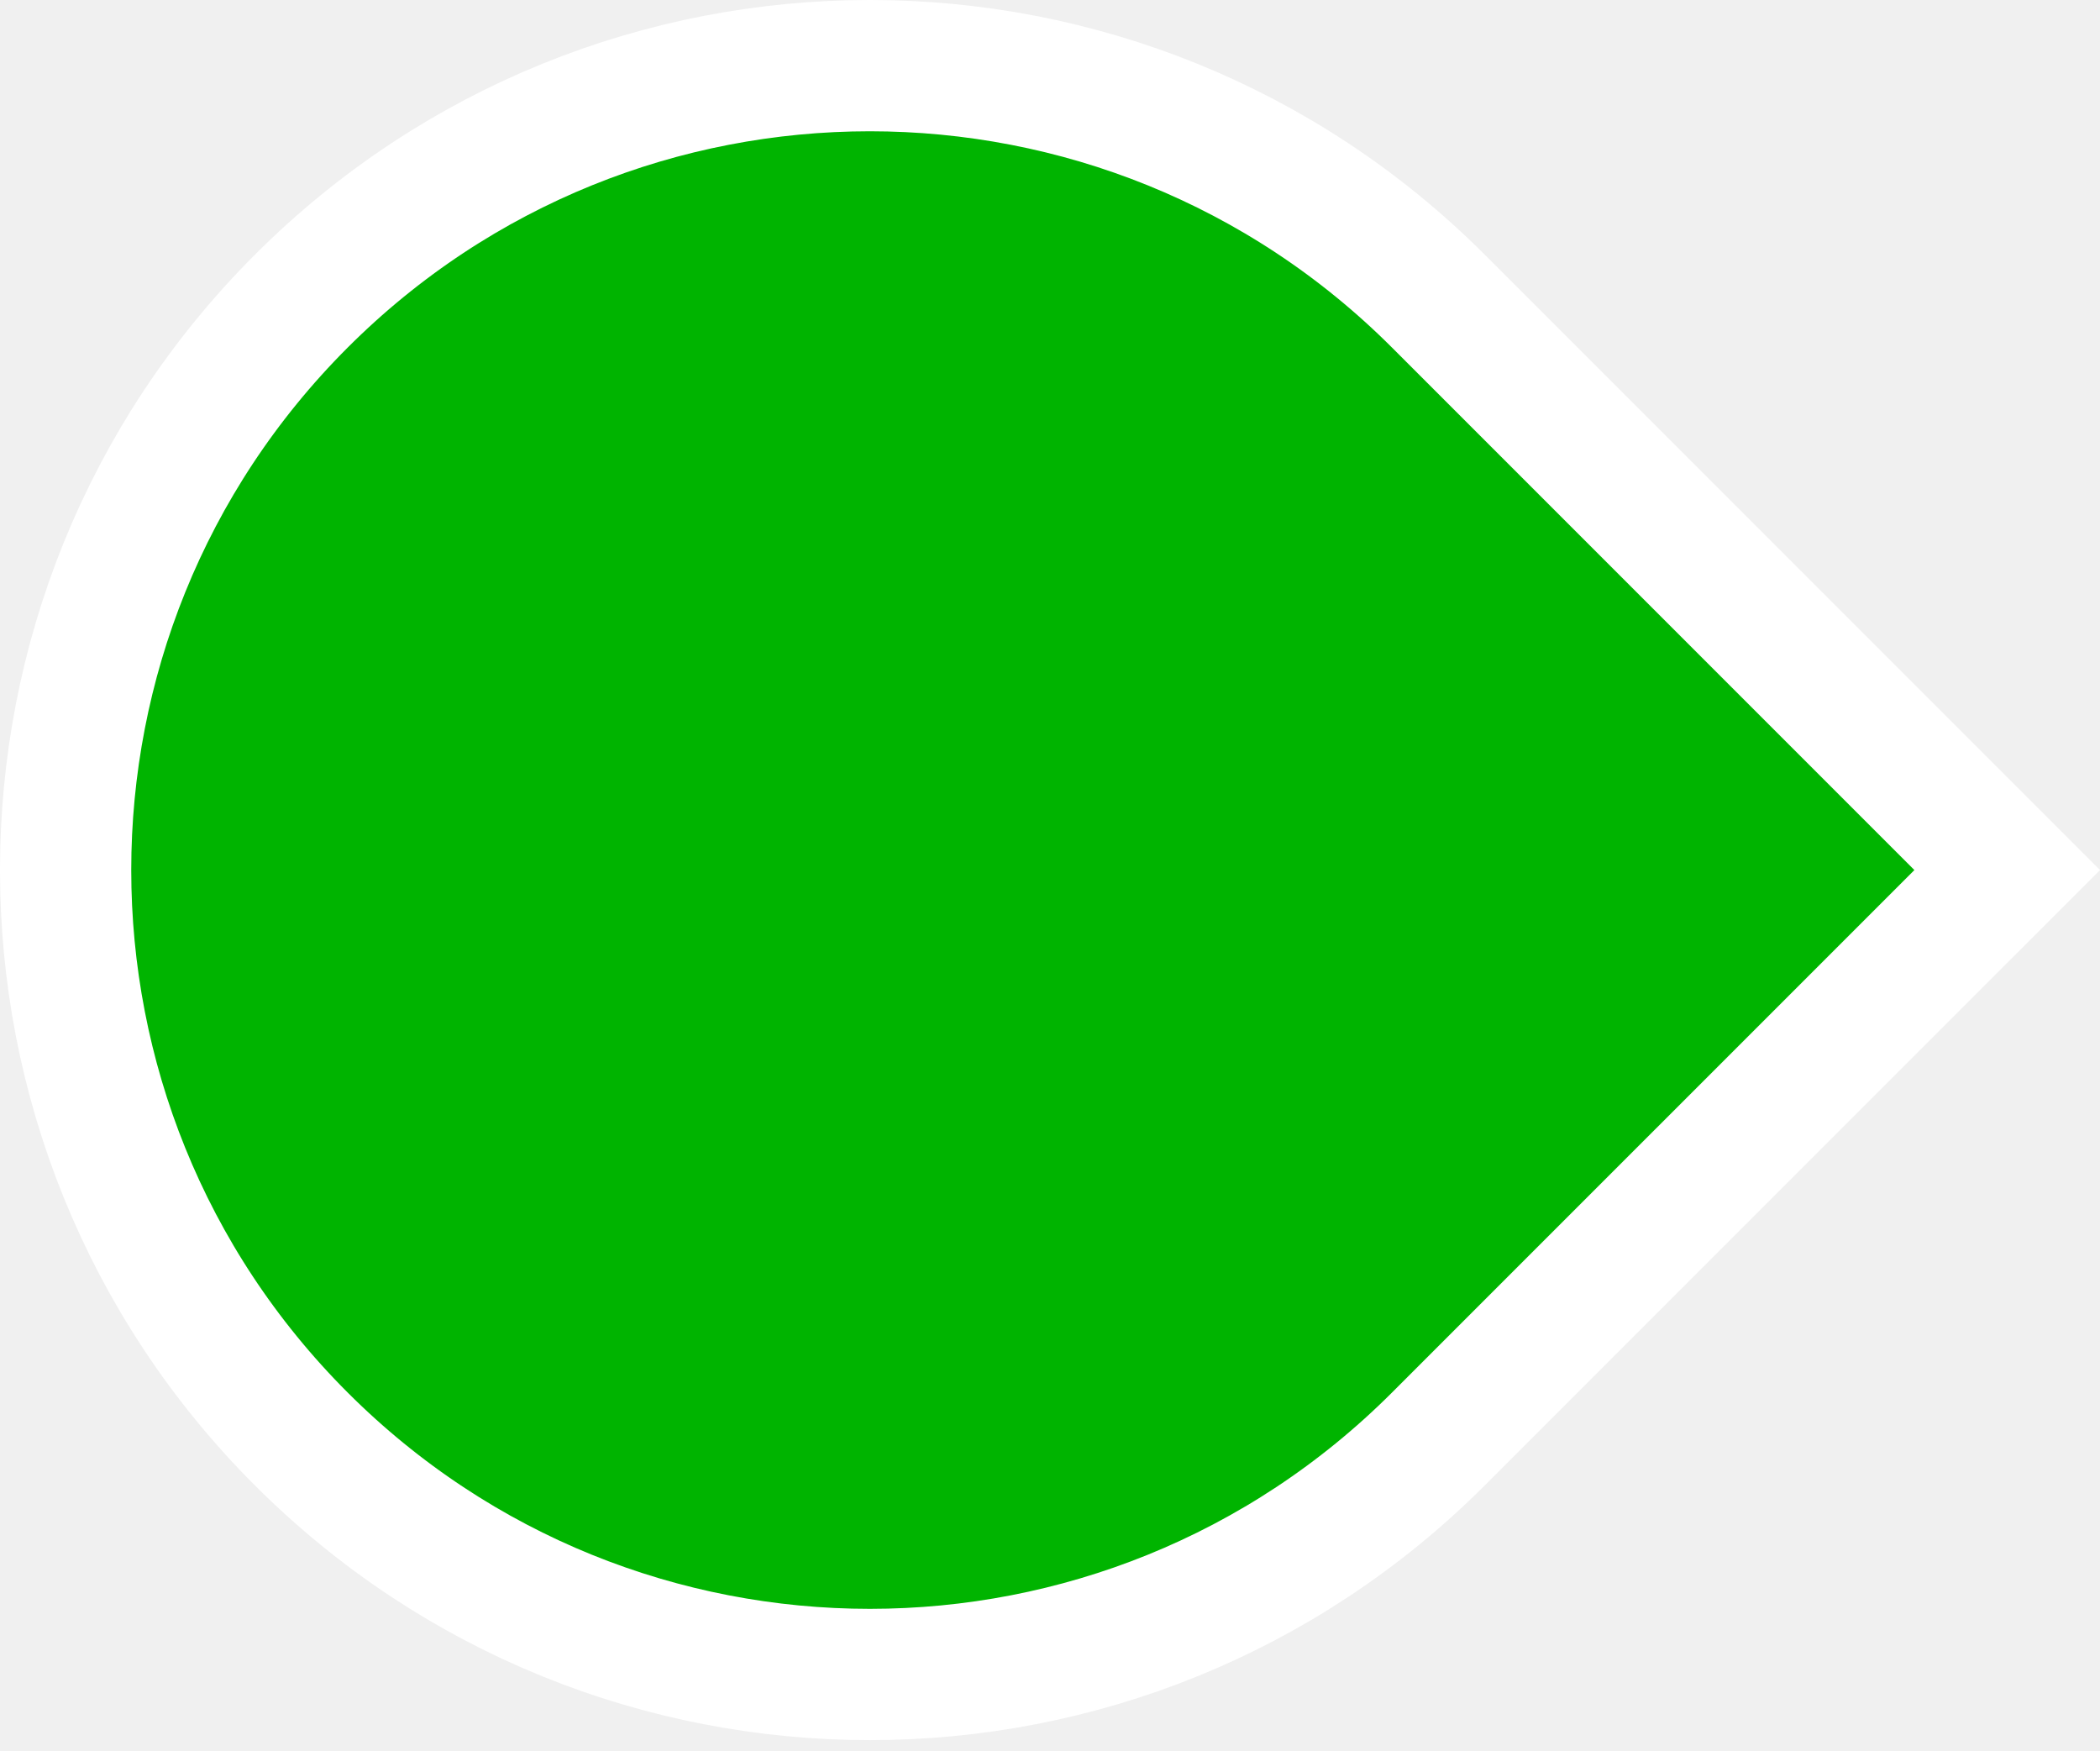
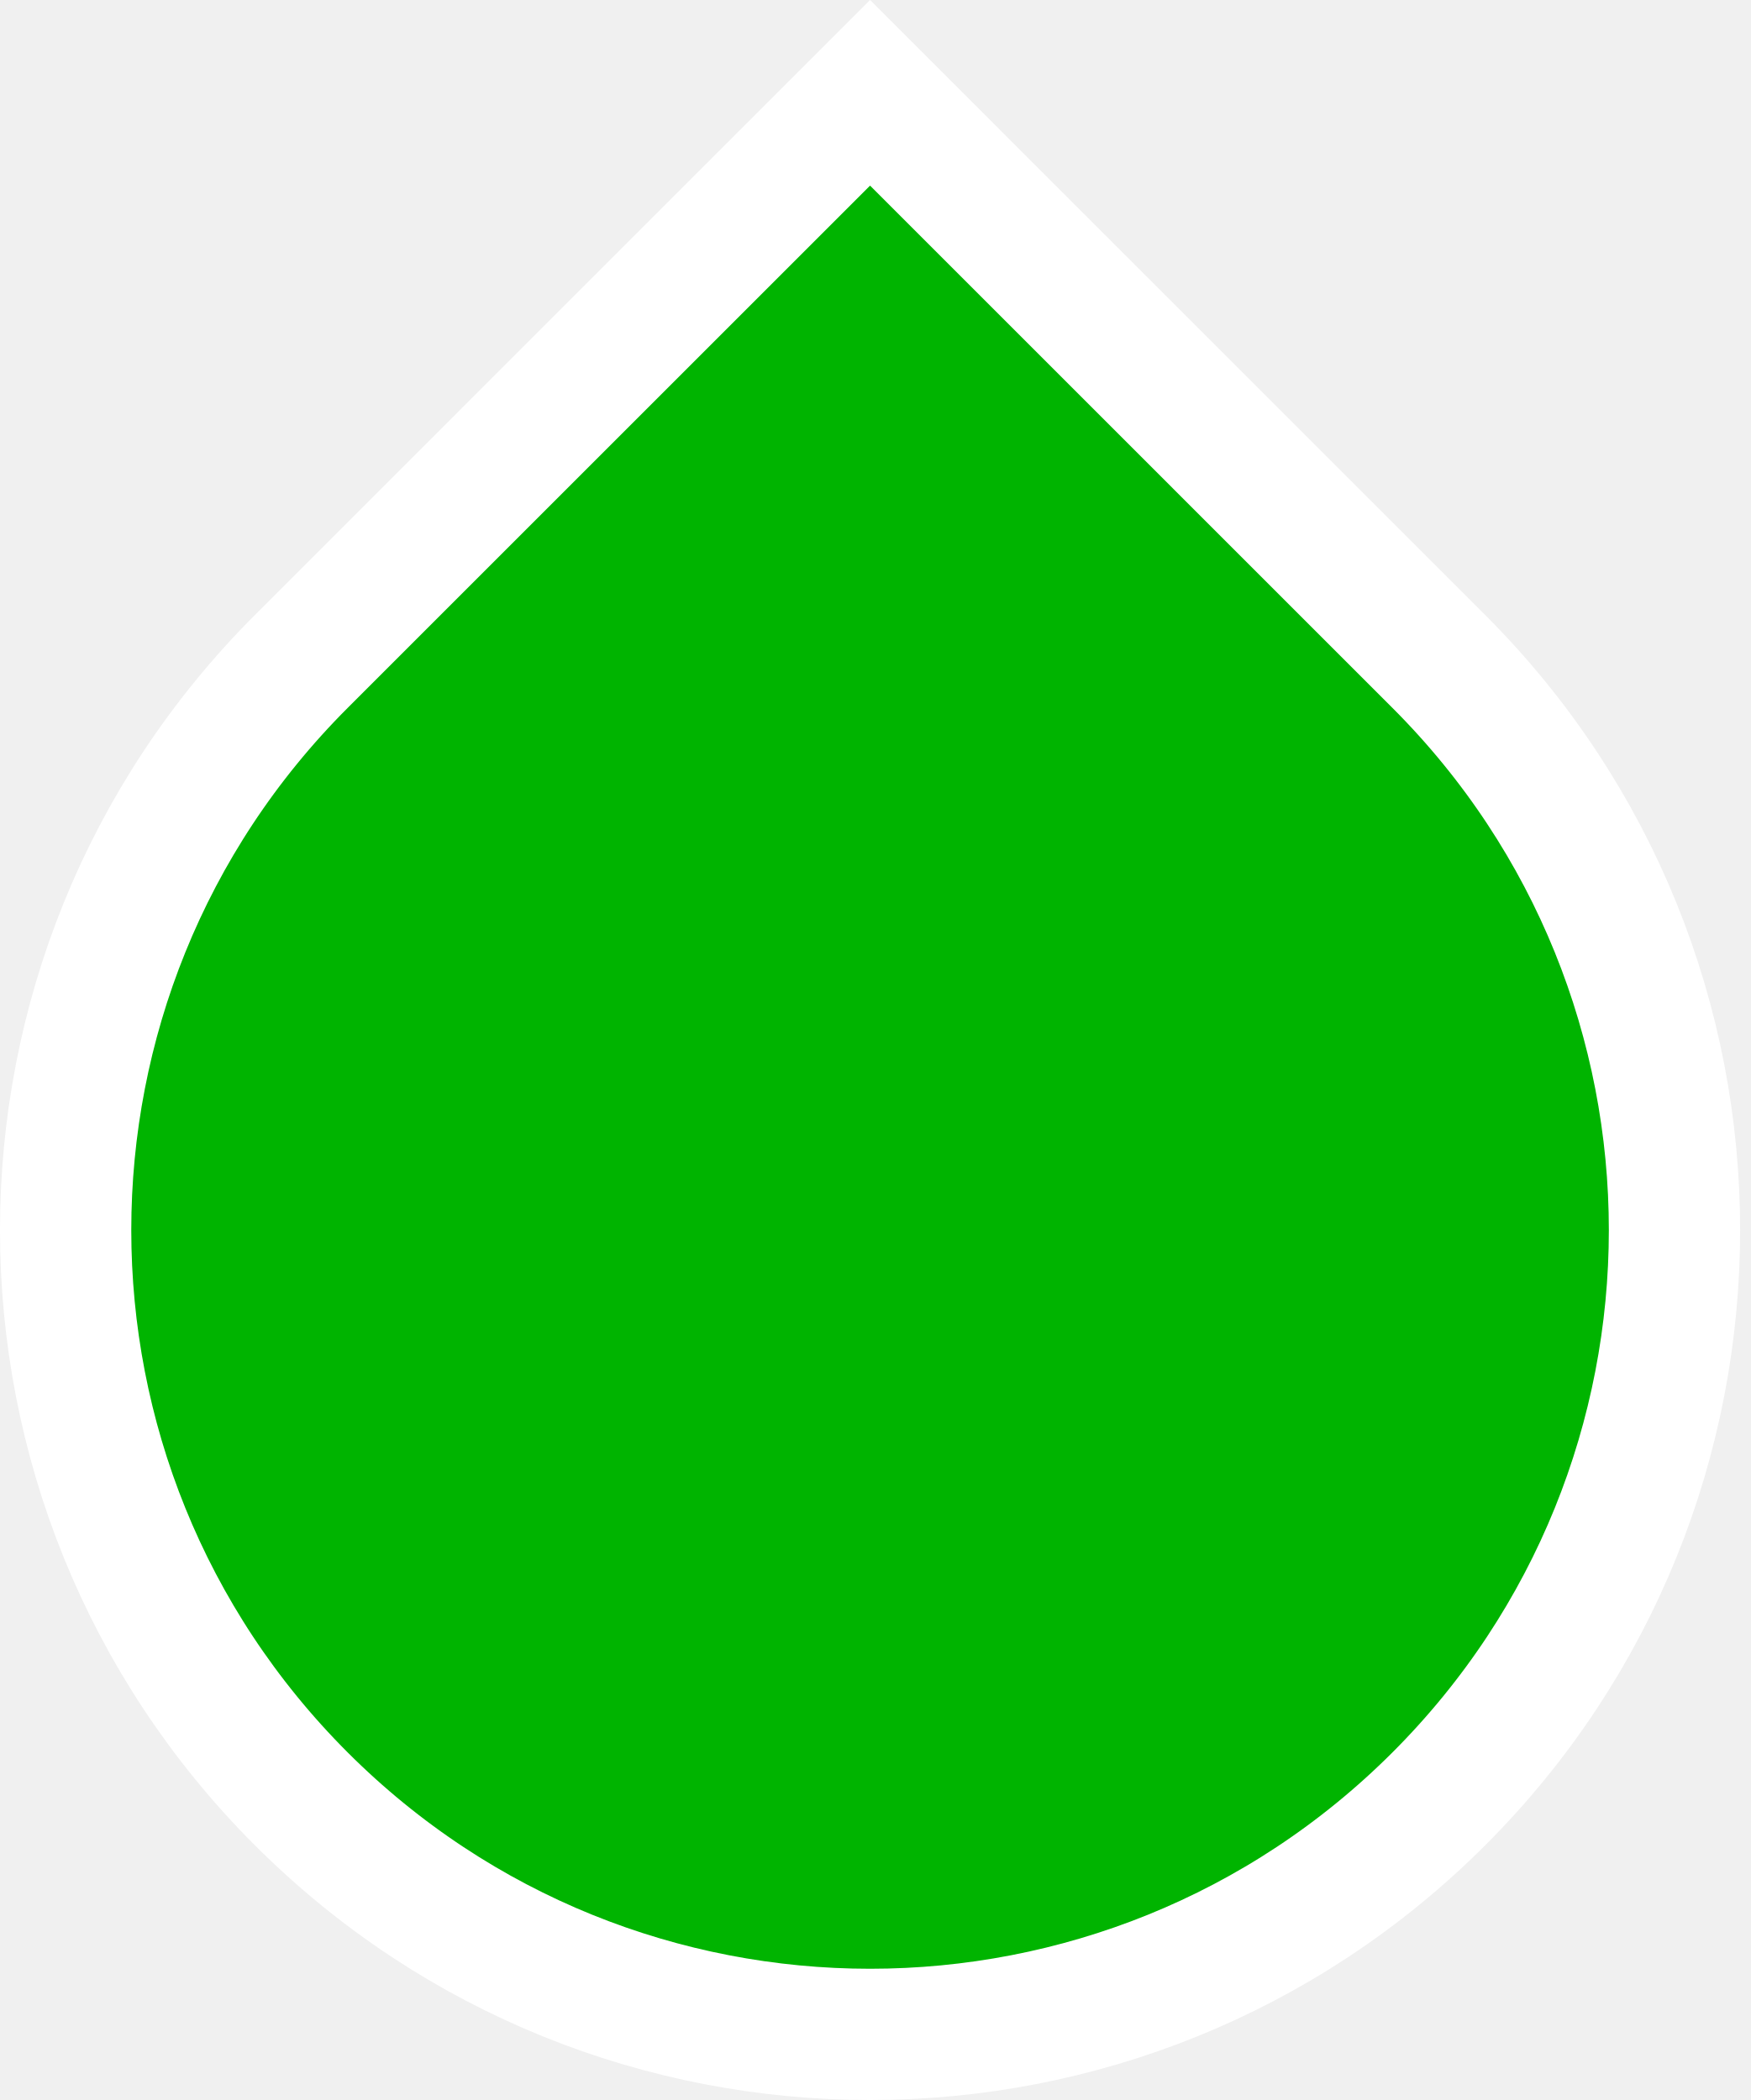
- <svg xmlns="http://www.w3.org/2000/svg" width="48" height="40" viewBox="0 0 48 40" fill="none">
-   <path d="M32.88 6.884L45.879 19.882L32.88 32.88C25.702 40.059 14.063 40.059 6.884 32.88C-0.295 25.702 -0.295 14.063 6.884 6.884C14.063 -0.295 25.702 -0.295 32.88 6.884Z" fill="#00B400" stroke="white" stroke-width="3" />
+ <svg xmlns="http://www.w3.org/2000/svg" width="40" height="48" viewBox="0 0 40 48" fill="none">
+   <path d="M32.88 15.12C40.059 22.298 40.059 33.937 32.88 41.116C25.702 48.295 14.063 48.295 6.884 41.116C-0.295 33.937 -0.295 22.298 6.884 15.12L19.882 2.121L32.88 15.12Z" fill="#00B400" stroke="white" stroke-width="3" />
</svg>
